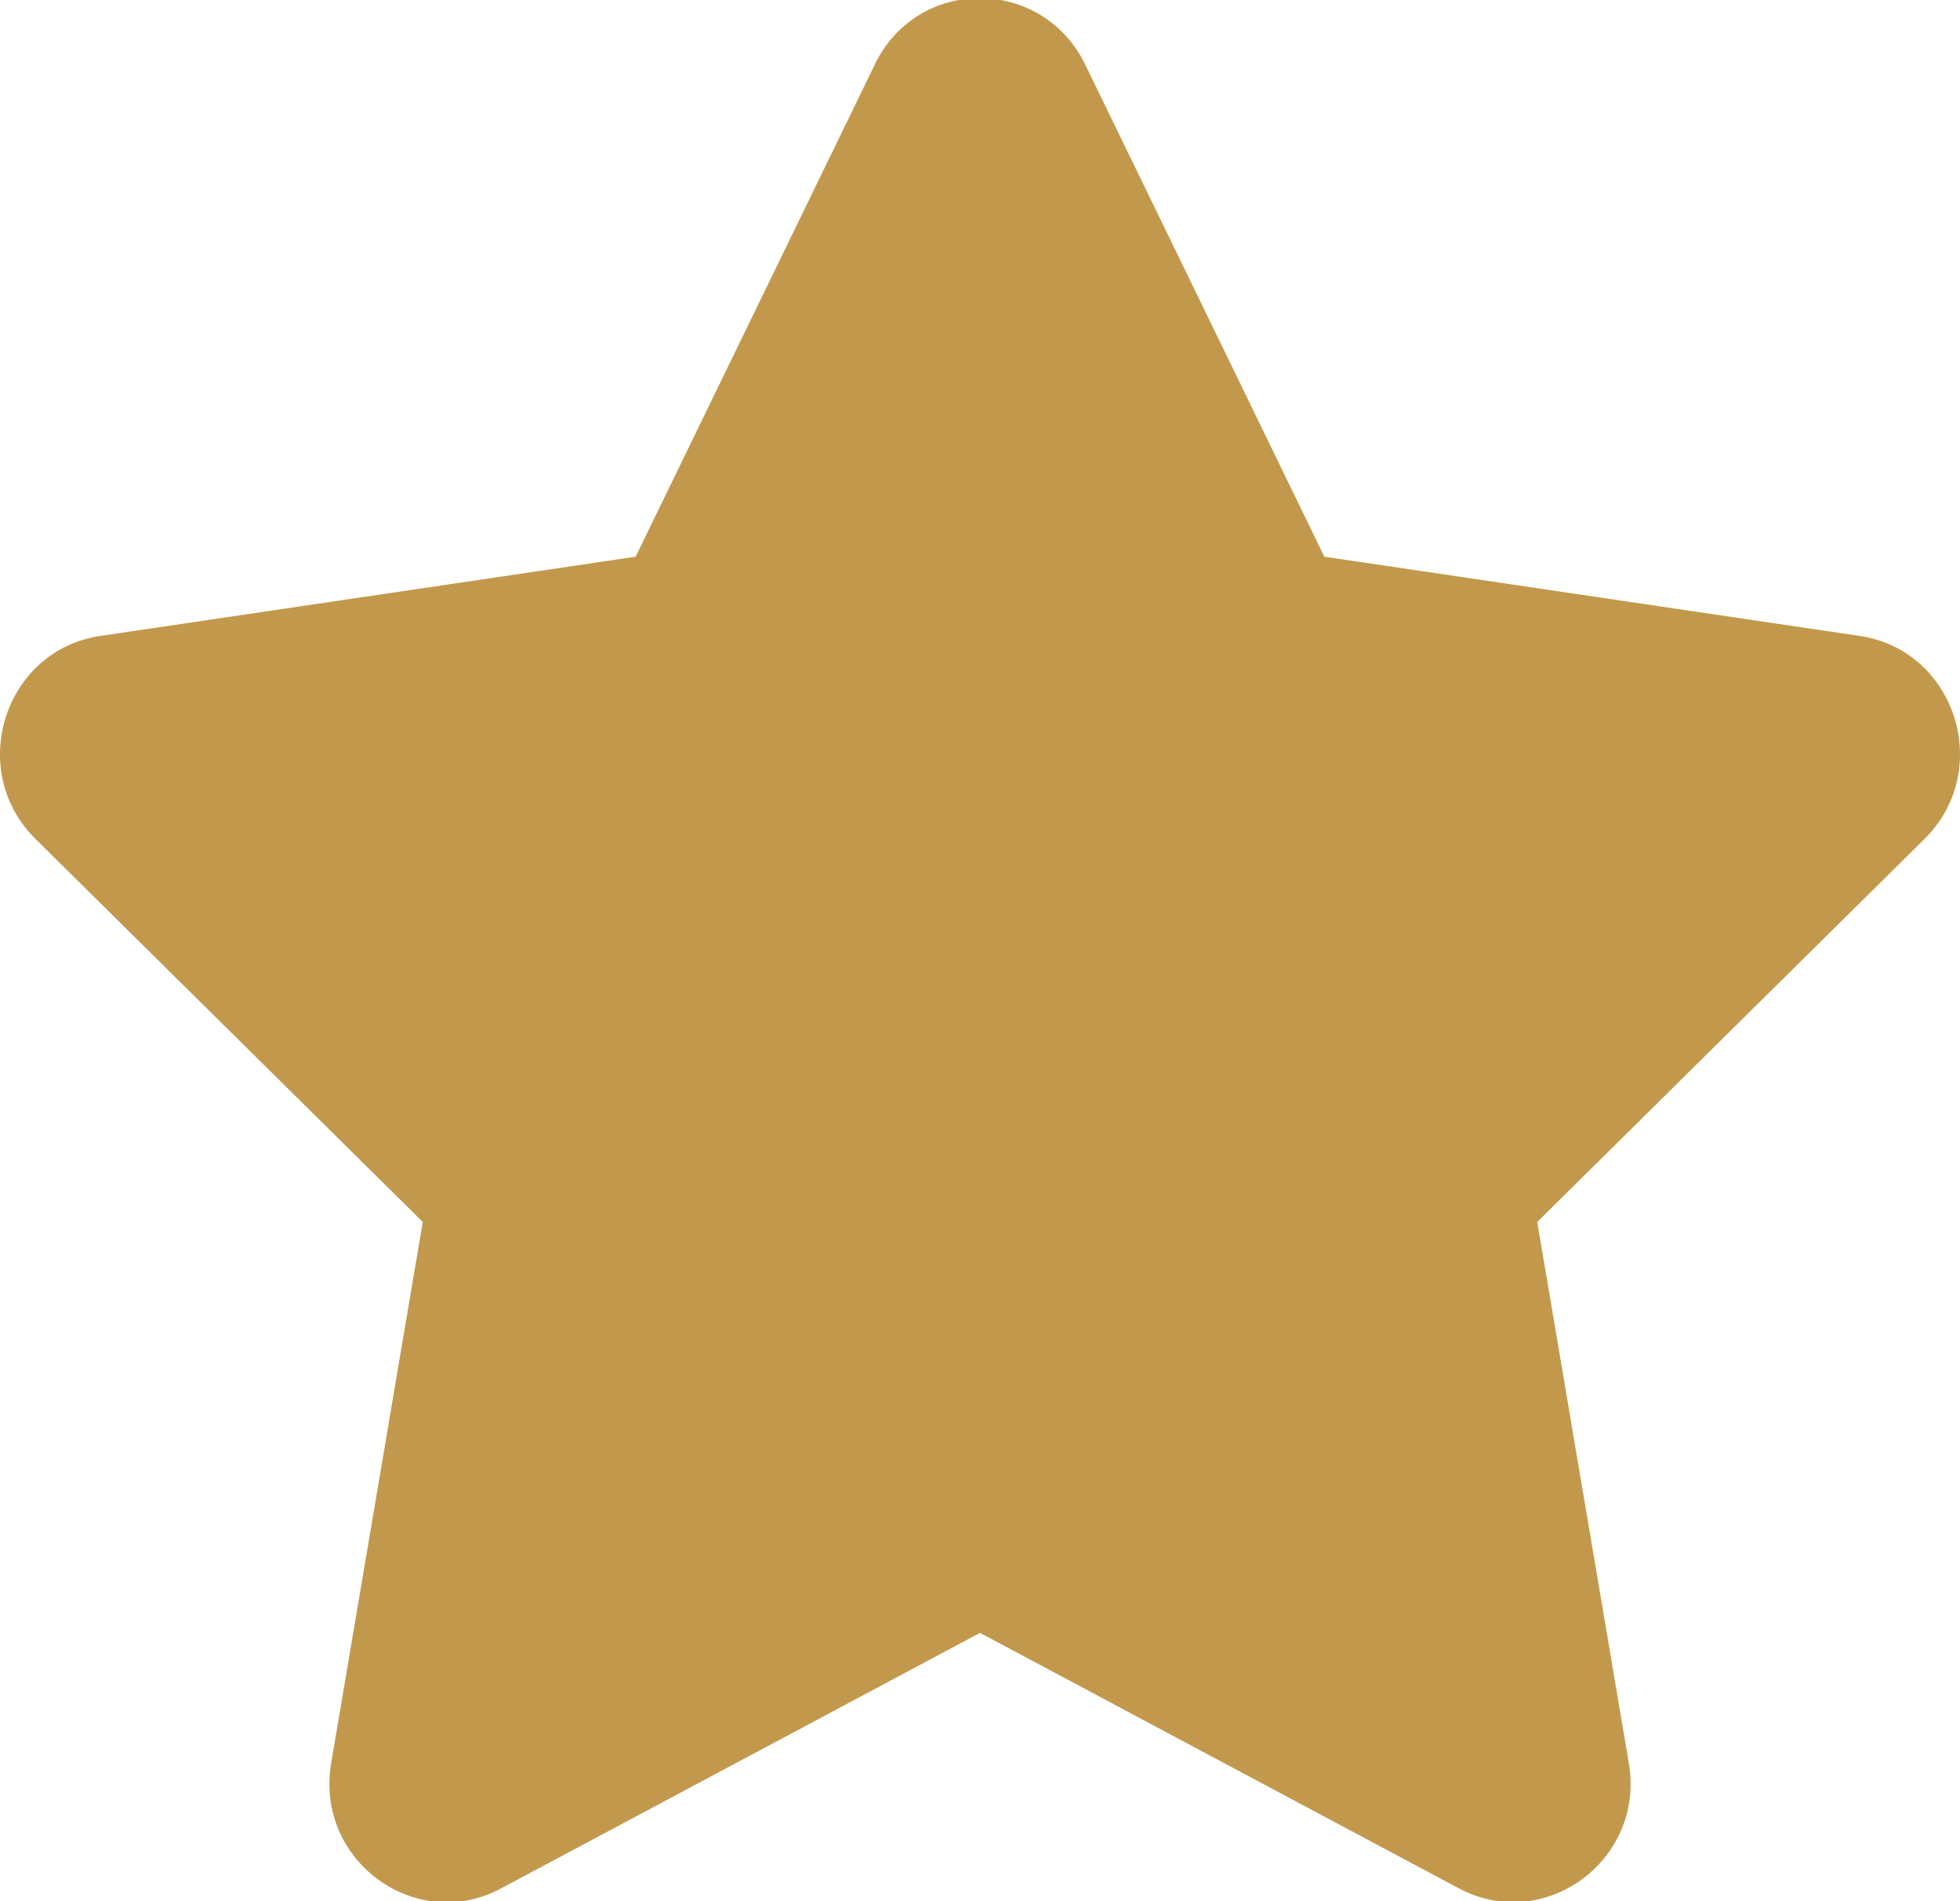
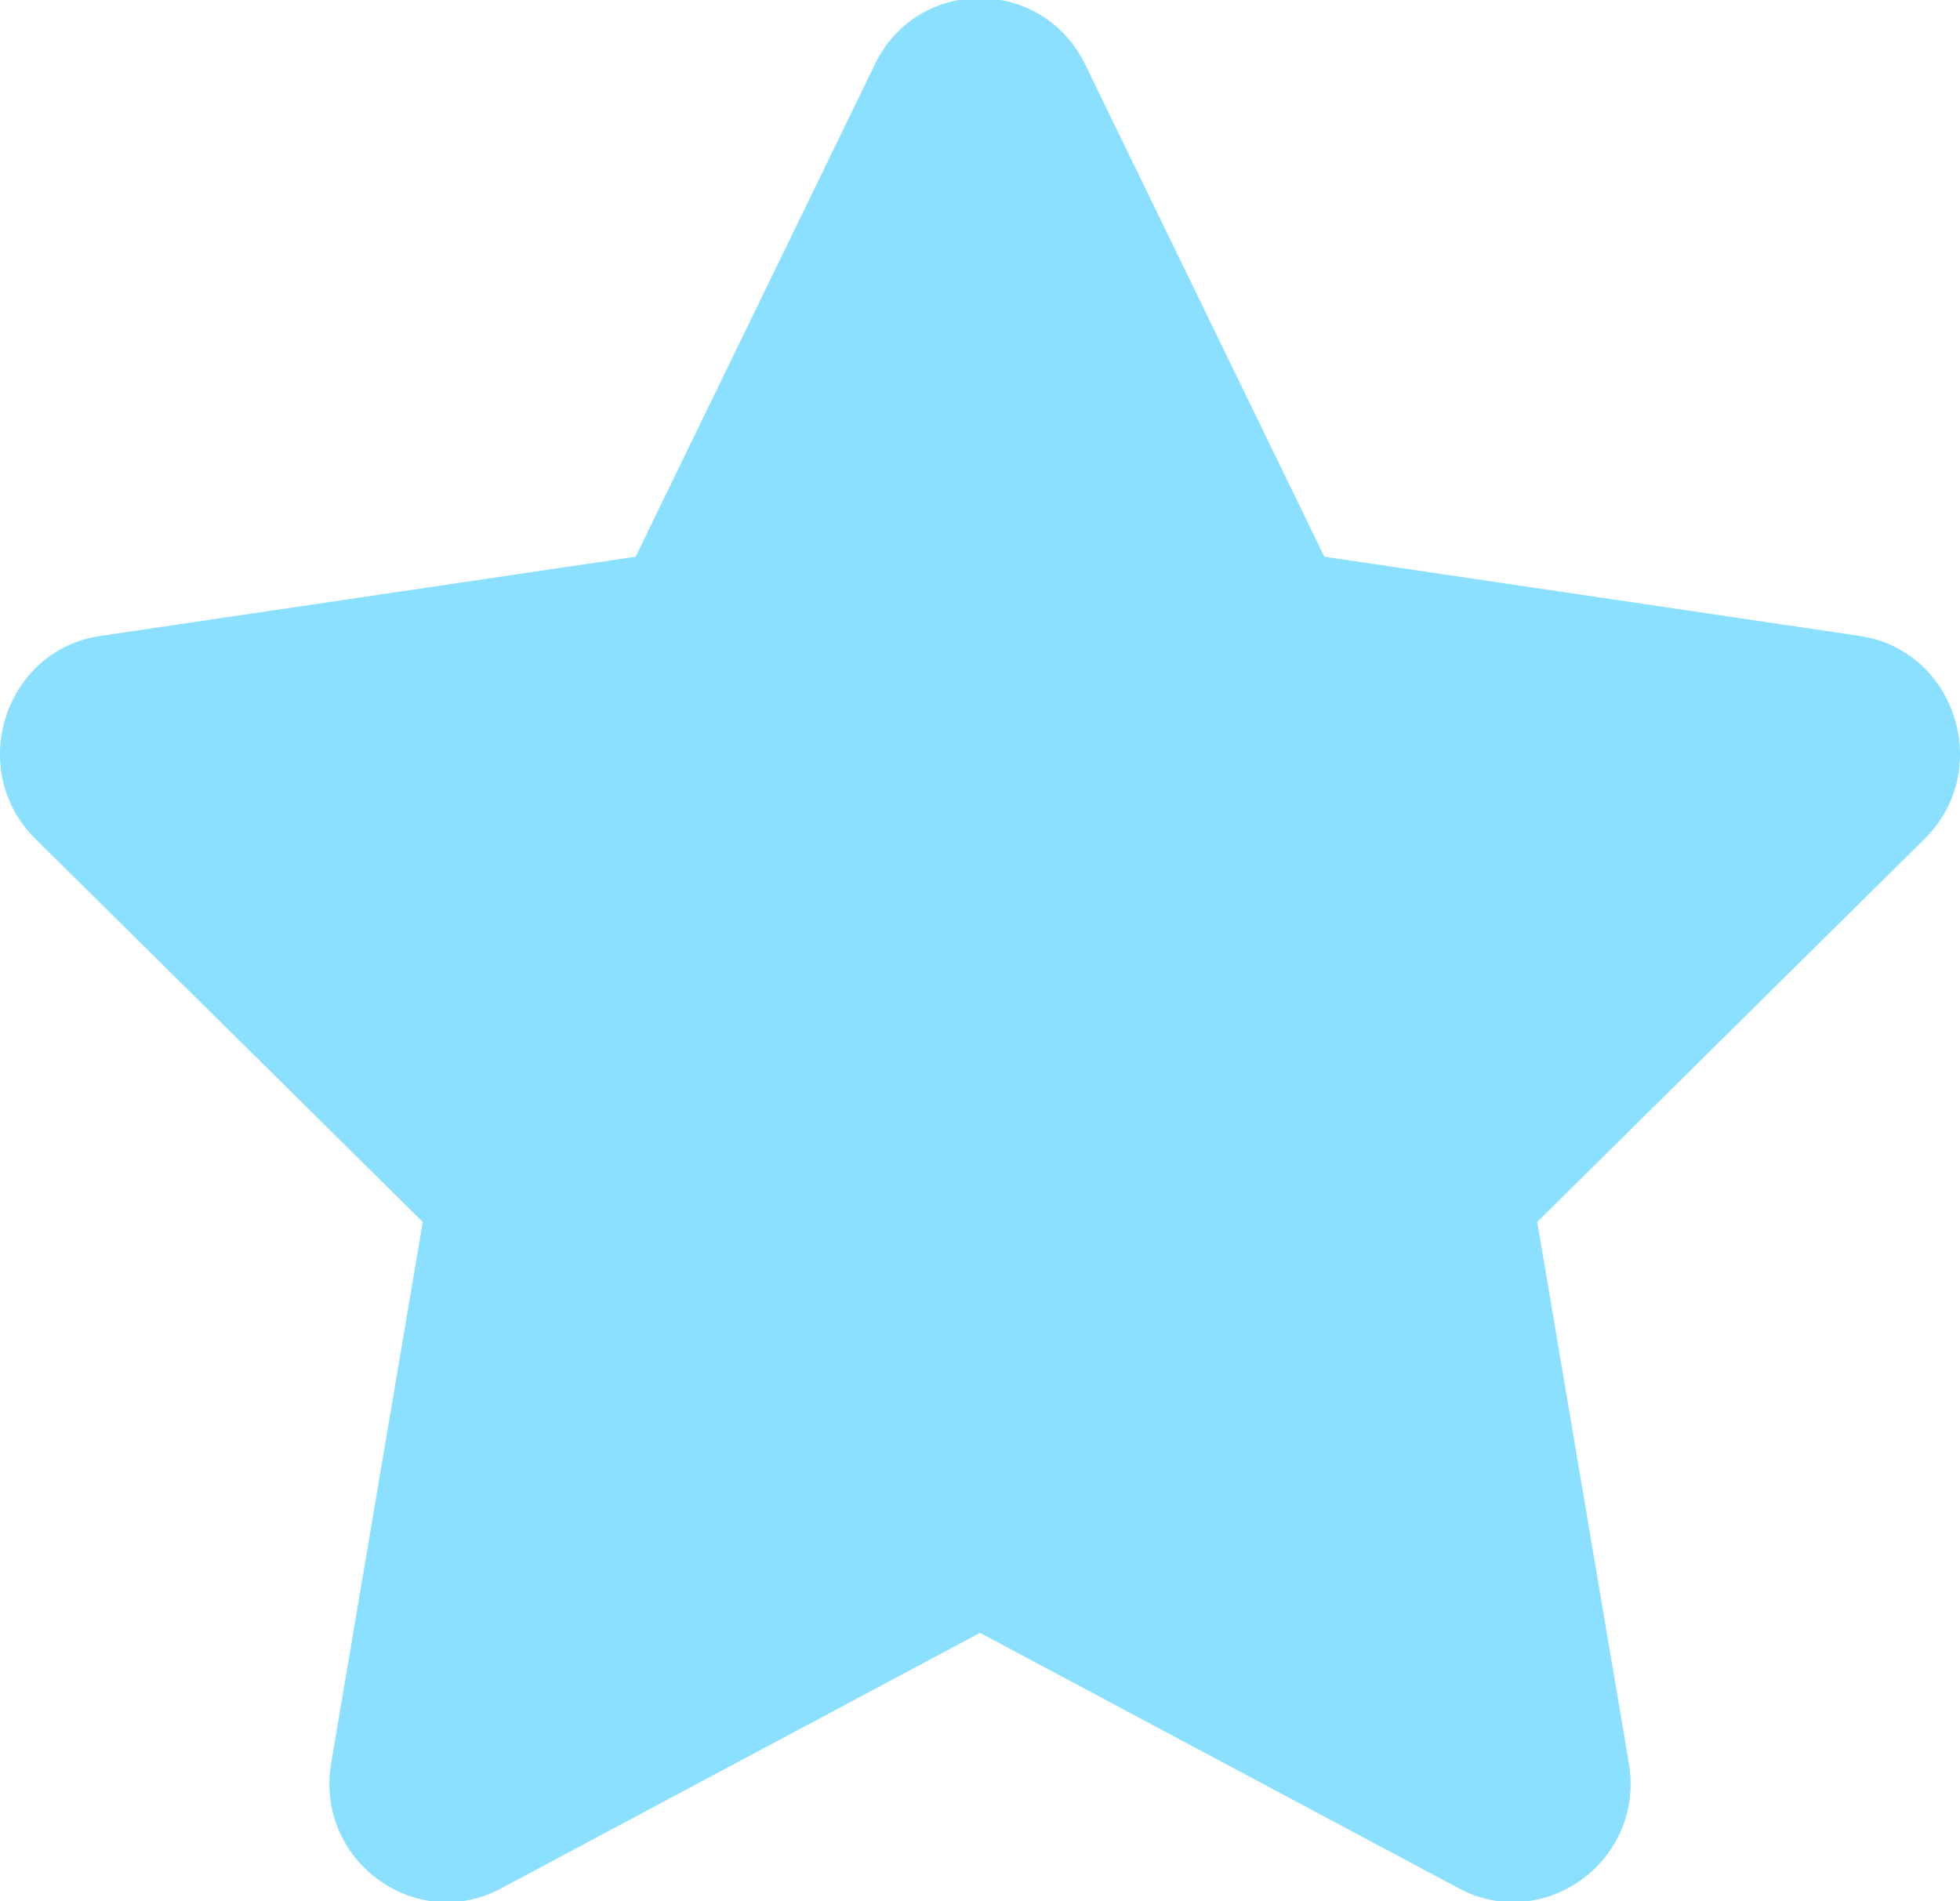
<svg xmlns="http://www.w3.org/2000/svg" aria-hidden="true" focusable="false" data-prefix="fas" data-icon="star" class="svg-inline--fa fa-star fa-w-18" role="img" viewBox="0 0 33 32" version="1.1" id="svg4" width="33" height="32">
  <defs id="defs8" />
-   <path fill="#c2994c" d="M 14.73,1.084 10.702,9.374 1.69,10.708 c -1.616,0.238 -2.264,2.26 -1.092,3.419 l 6.52,6.449 -1.542,9.111 c -0.278,1.647 1.431,2.88 2.862,2.11 L 16.5,27.495 l 8.062,4.302 c 1.431,0.764 3.14,-0.463 2.862,-2.11 l -1.542,-9.111 6.52,-6.449 c 1.172,-1.158 0.524,-3.181 -1.092,-3.419 L 22.298,9.374 18.27,1.084 c -0.722,-1.478 -2.813,-1.497 -3.541,0 z" id="path2" style="stroke-width:0.062" />
+   <path fill="#8be0ff" d="M 14.73,1.084 10.702,9.374 1.69,10.708 c -1.616,0.238 -2.264,2.26 -1.092,3.419 l 6.52,6.449 -1.542,9.111 c -0.278,1.647 1.431,2.88 2.862,2.11 L 16.5,27.495 l 8.062,4.302 c 1.431,0.764 3.14,-0.463 2.862,-2.11 l -1.542,-9.111 6.52,-6.449 c 1.172,-1.158 0.524,-3.181 -1.092,-3.419 L 22.298,9.374 18.27,1.084 c -0.722,-1.478 -2.813,-1.497 -3.541,0 z" id="path2" style="stroke-width:0.062" />
</svg>
